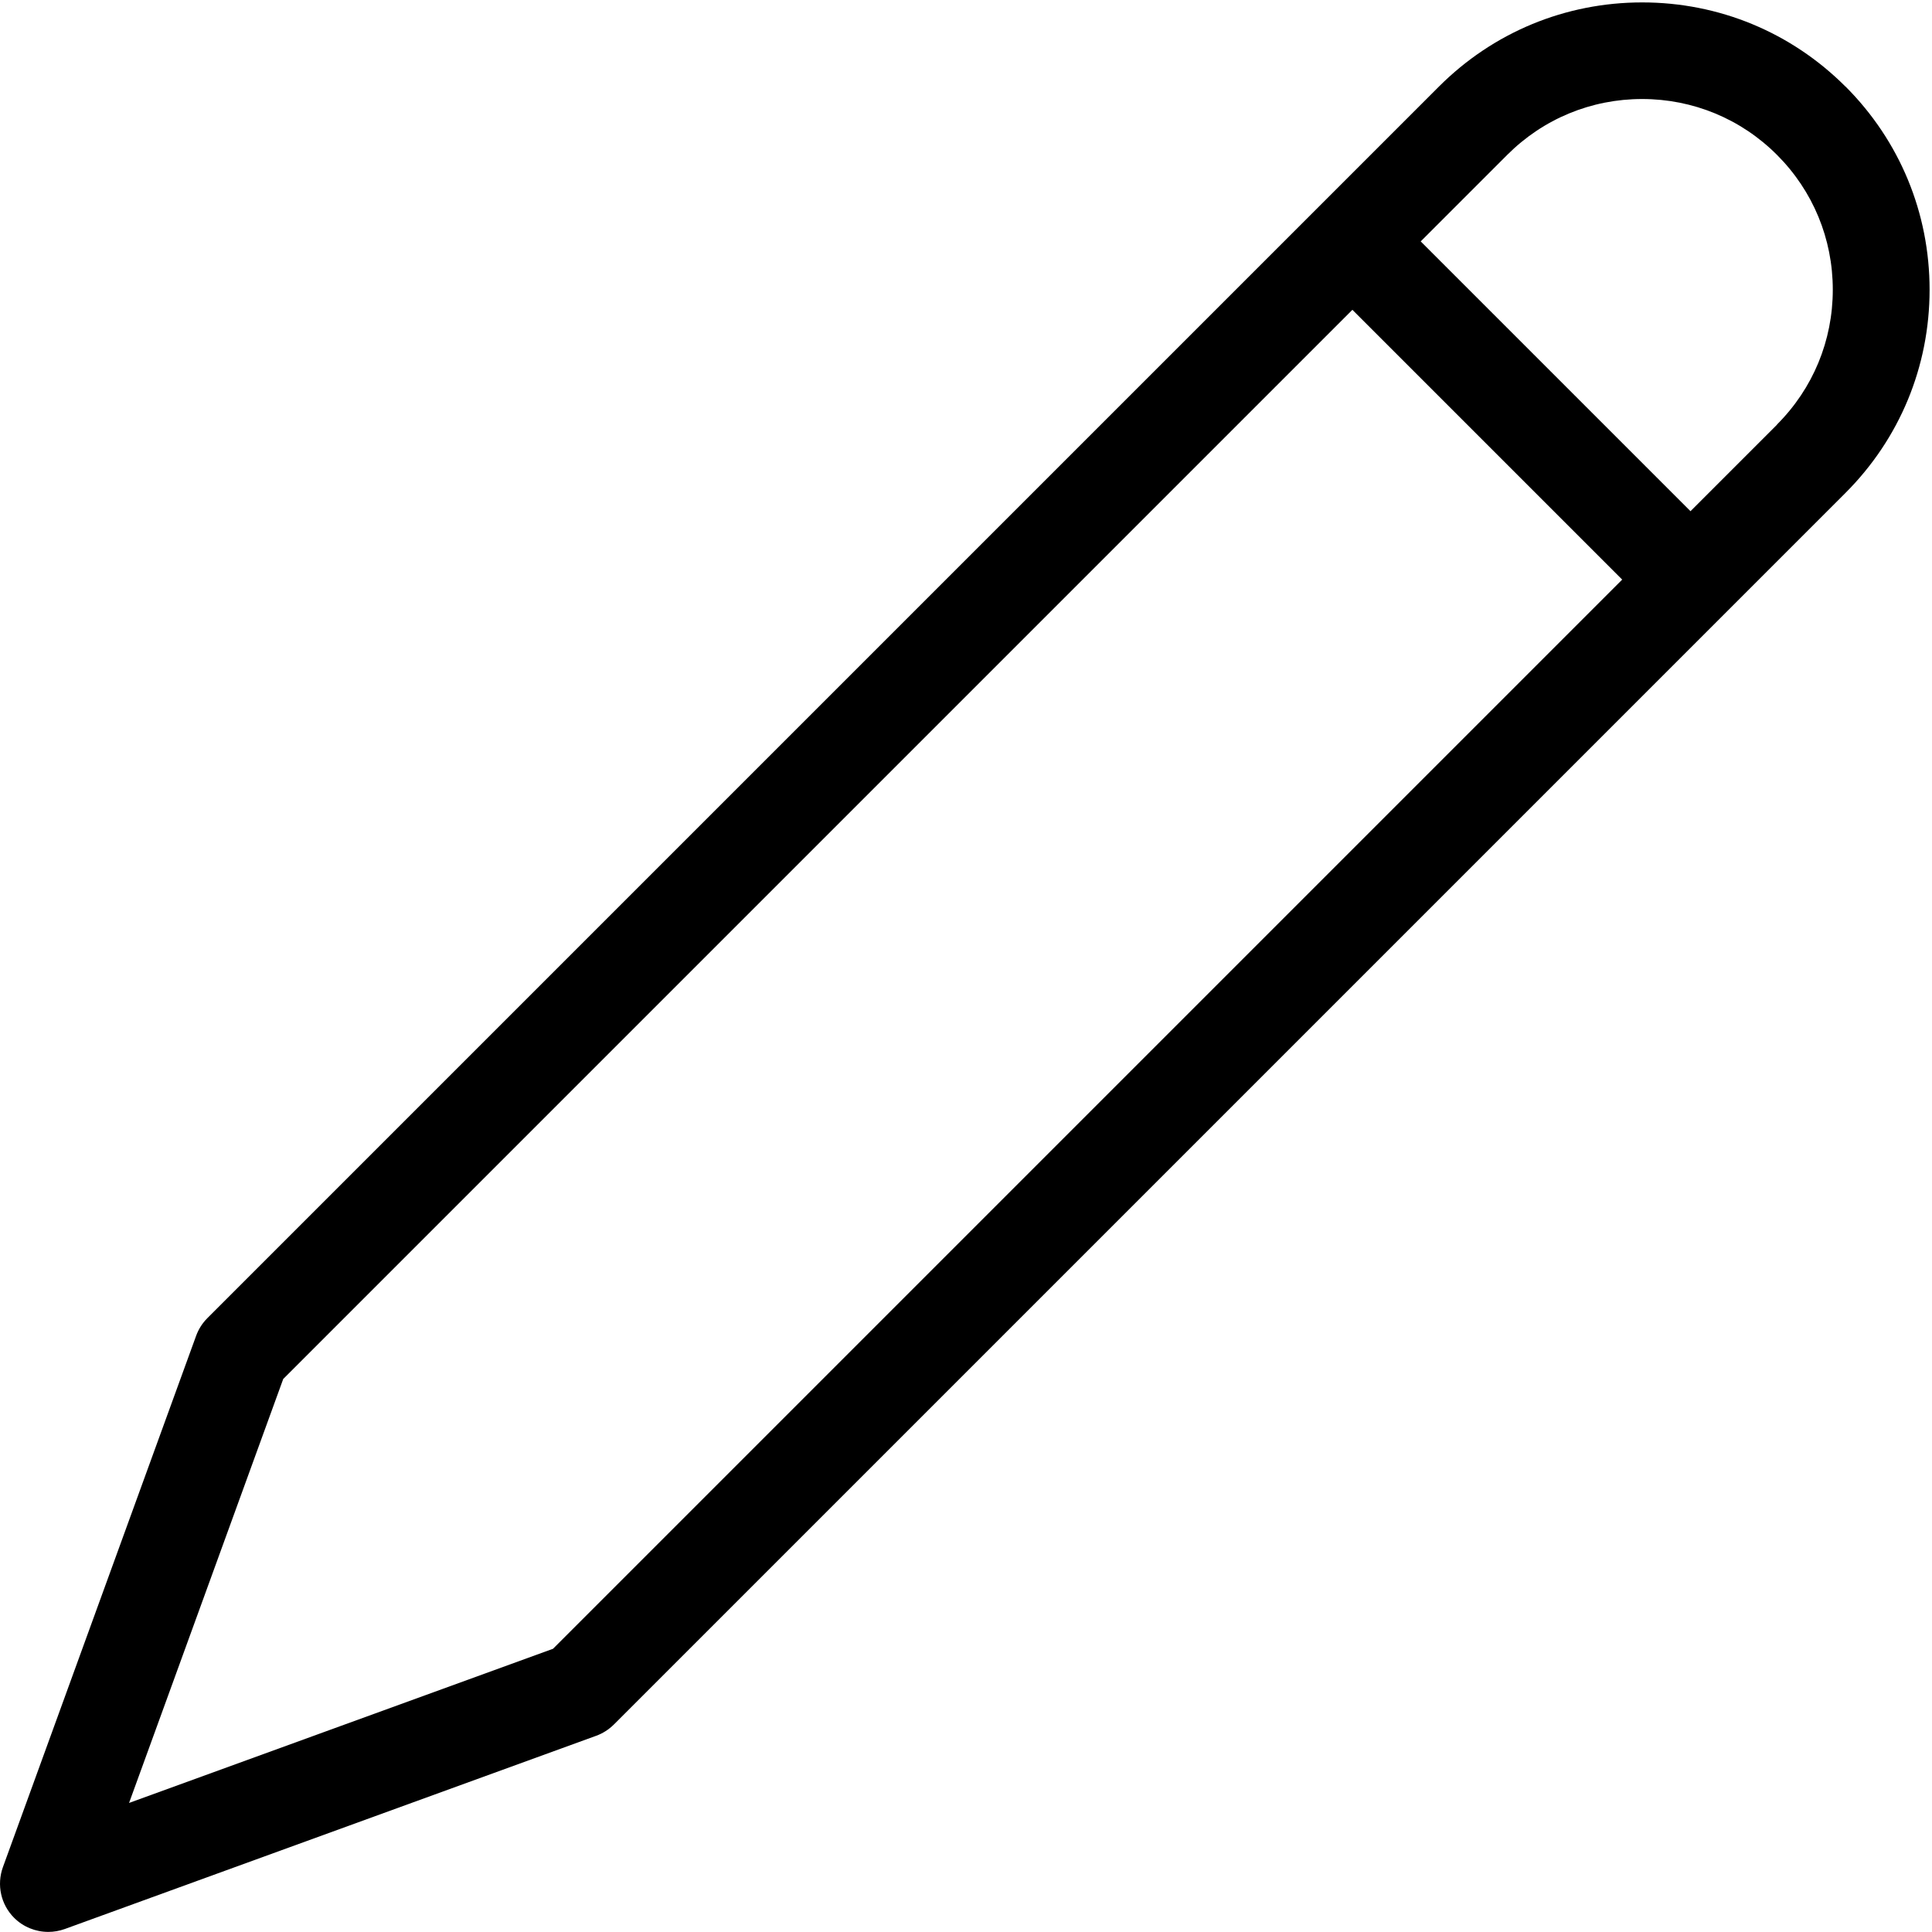
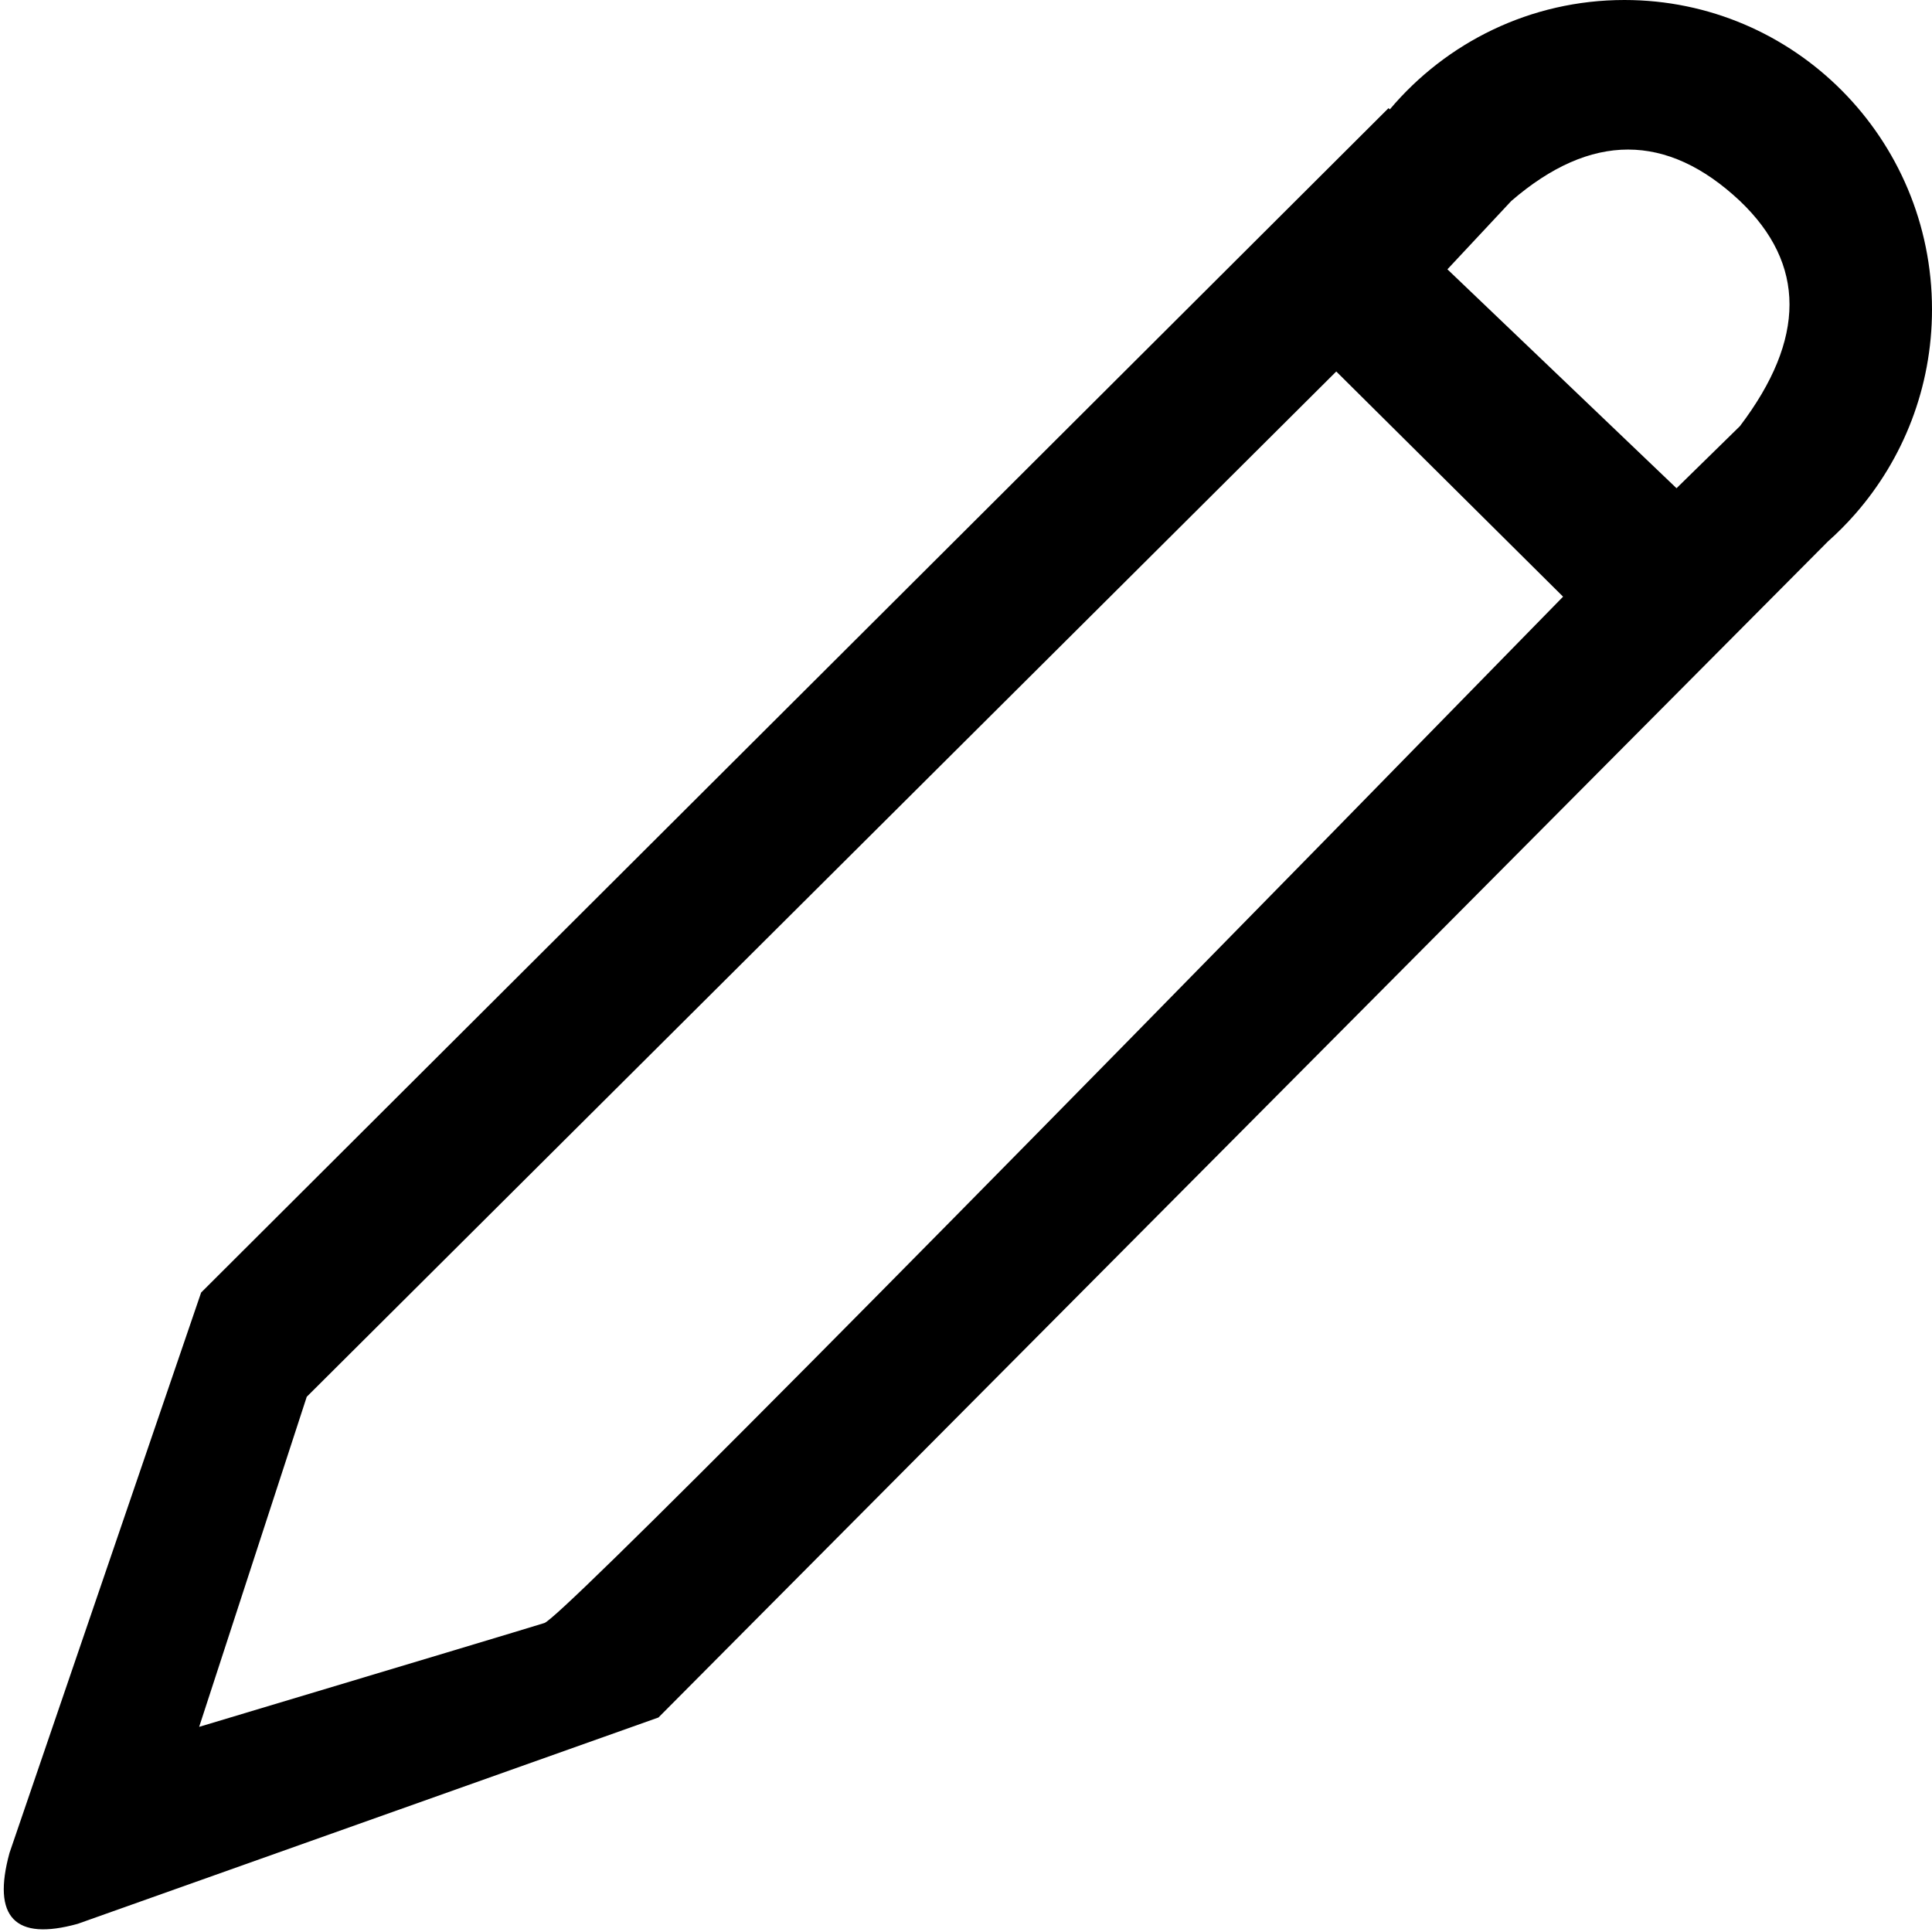
- <svg xmlns="http://www.w3.org/2000/svg" version="1.1" width="20" height="20" viewBox="0 0 20 20">
-   <path fill="#000000" d="M19.104 0.896c-0.562-0.562-1.309-0.871-2.104-0.871s-1.542 0.309-2.104 0.871l-12.75 12.75c-0.052 0.052-0.091 0.114-0.116 0.183l-2 5.5c-0.066 0.183-0.021 0.387 0.116 0.524 0.095 0.095 0.223 0.146 0.354 0.146 0.057 0 0.115-0.010 0.171-0.030l5.5-2c0.069-0.025 0.131-0.065 0.183-0.116l12.75-12.75c0.562-0.562 0.871-1.309 0.871-2.104s-0.309-1.542-0.871-2.104zM5.725 17.068l-4.389 1.596 1.596-4.389 11.068-11.068 2.793 2.793-11.068 11.068zM18.396 4.396l-0.896 0.896-2.793-2.793 0.896-0.896c0.373-0.373 0.869-0.578 1.396-0.578s1.023 0.205 1.396 0.578c0.373 0.373 0.578 0.869 0.578 1.396s-0.205 1.023-0.578 1.396z" />
+ <svg xmlns="http://www.w3.org/2000/svg" width="128px" height="128px" viewBox="0 0 128 128" version="1.1">
+   <defs />
+   <g id="iconos" stroke="none" stroke-width="1" fill="none" fill-rule="evenodd">
+     <g id="pencial" fill="#000000">
+       <path d="M92.082,7.244 C95.819,2.812 101.396,0 107.625,0 C118.878,0 128,9.178 128,20.5 C128,25.683 126.088,30.417 122.935,34.027 L122.896,34.072 C122.337,34.708 121.739,35.309 121.107,35.871 L43.625,113.788 L5.148,127.459 C3.069,128.035 1.65,127.929 0.892,127.142 C0.134,126.354 0.047,124.895 0.629,122.763 L13.325,85.634 L91.992,7.166 L92.082,7.244 Z M95.895,17.843 L111.074,32.346 L115.274,28.233 C119.654,22.459 119.654,17.486 115.274,13.313 C110.438,8.774 105.39,8.774 100.129,13.313 L95.895,17.843 Z M103.558,39.531 L88.531,24.612 L20.323,92.54 L13.195,114.408 C27.43,110.139 35.054,107.846 36.067,107.529 C37.08,107.212 59.577,84.546 103.558,39.531 Z" id="Combined-Shape" />
+     </g>
+   </g>
</svg>
